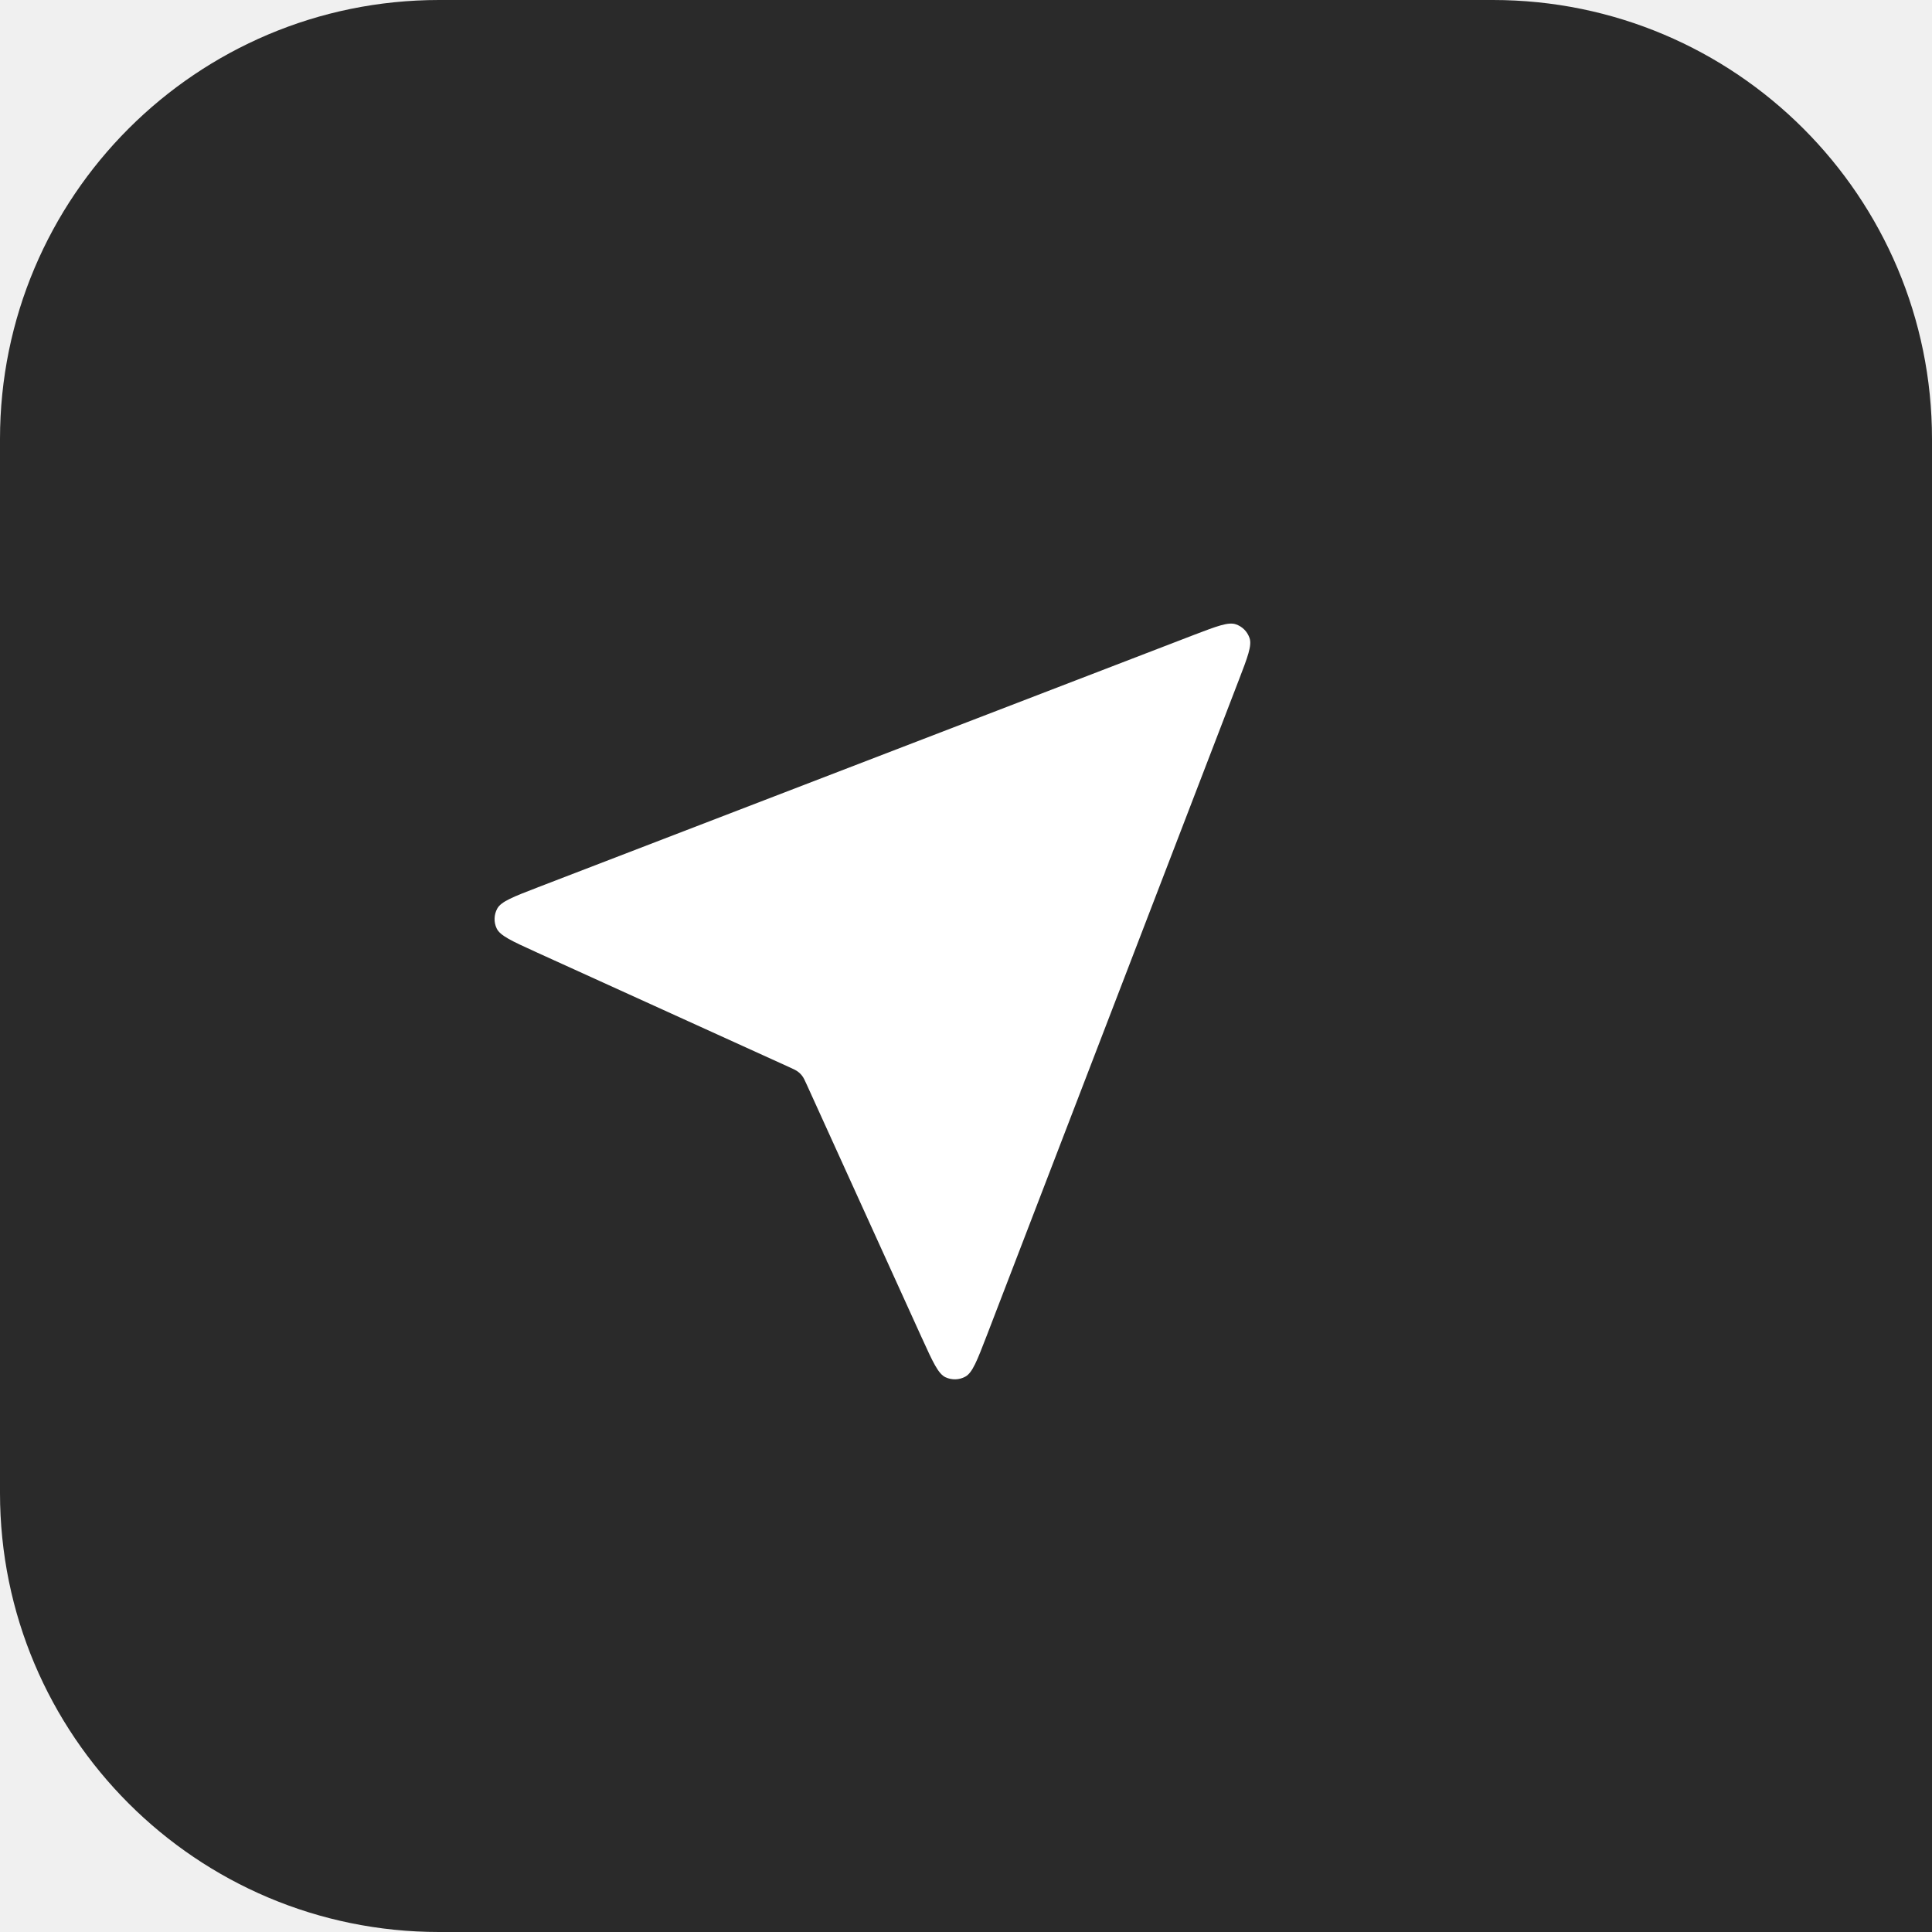
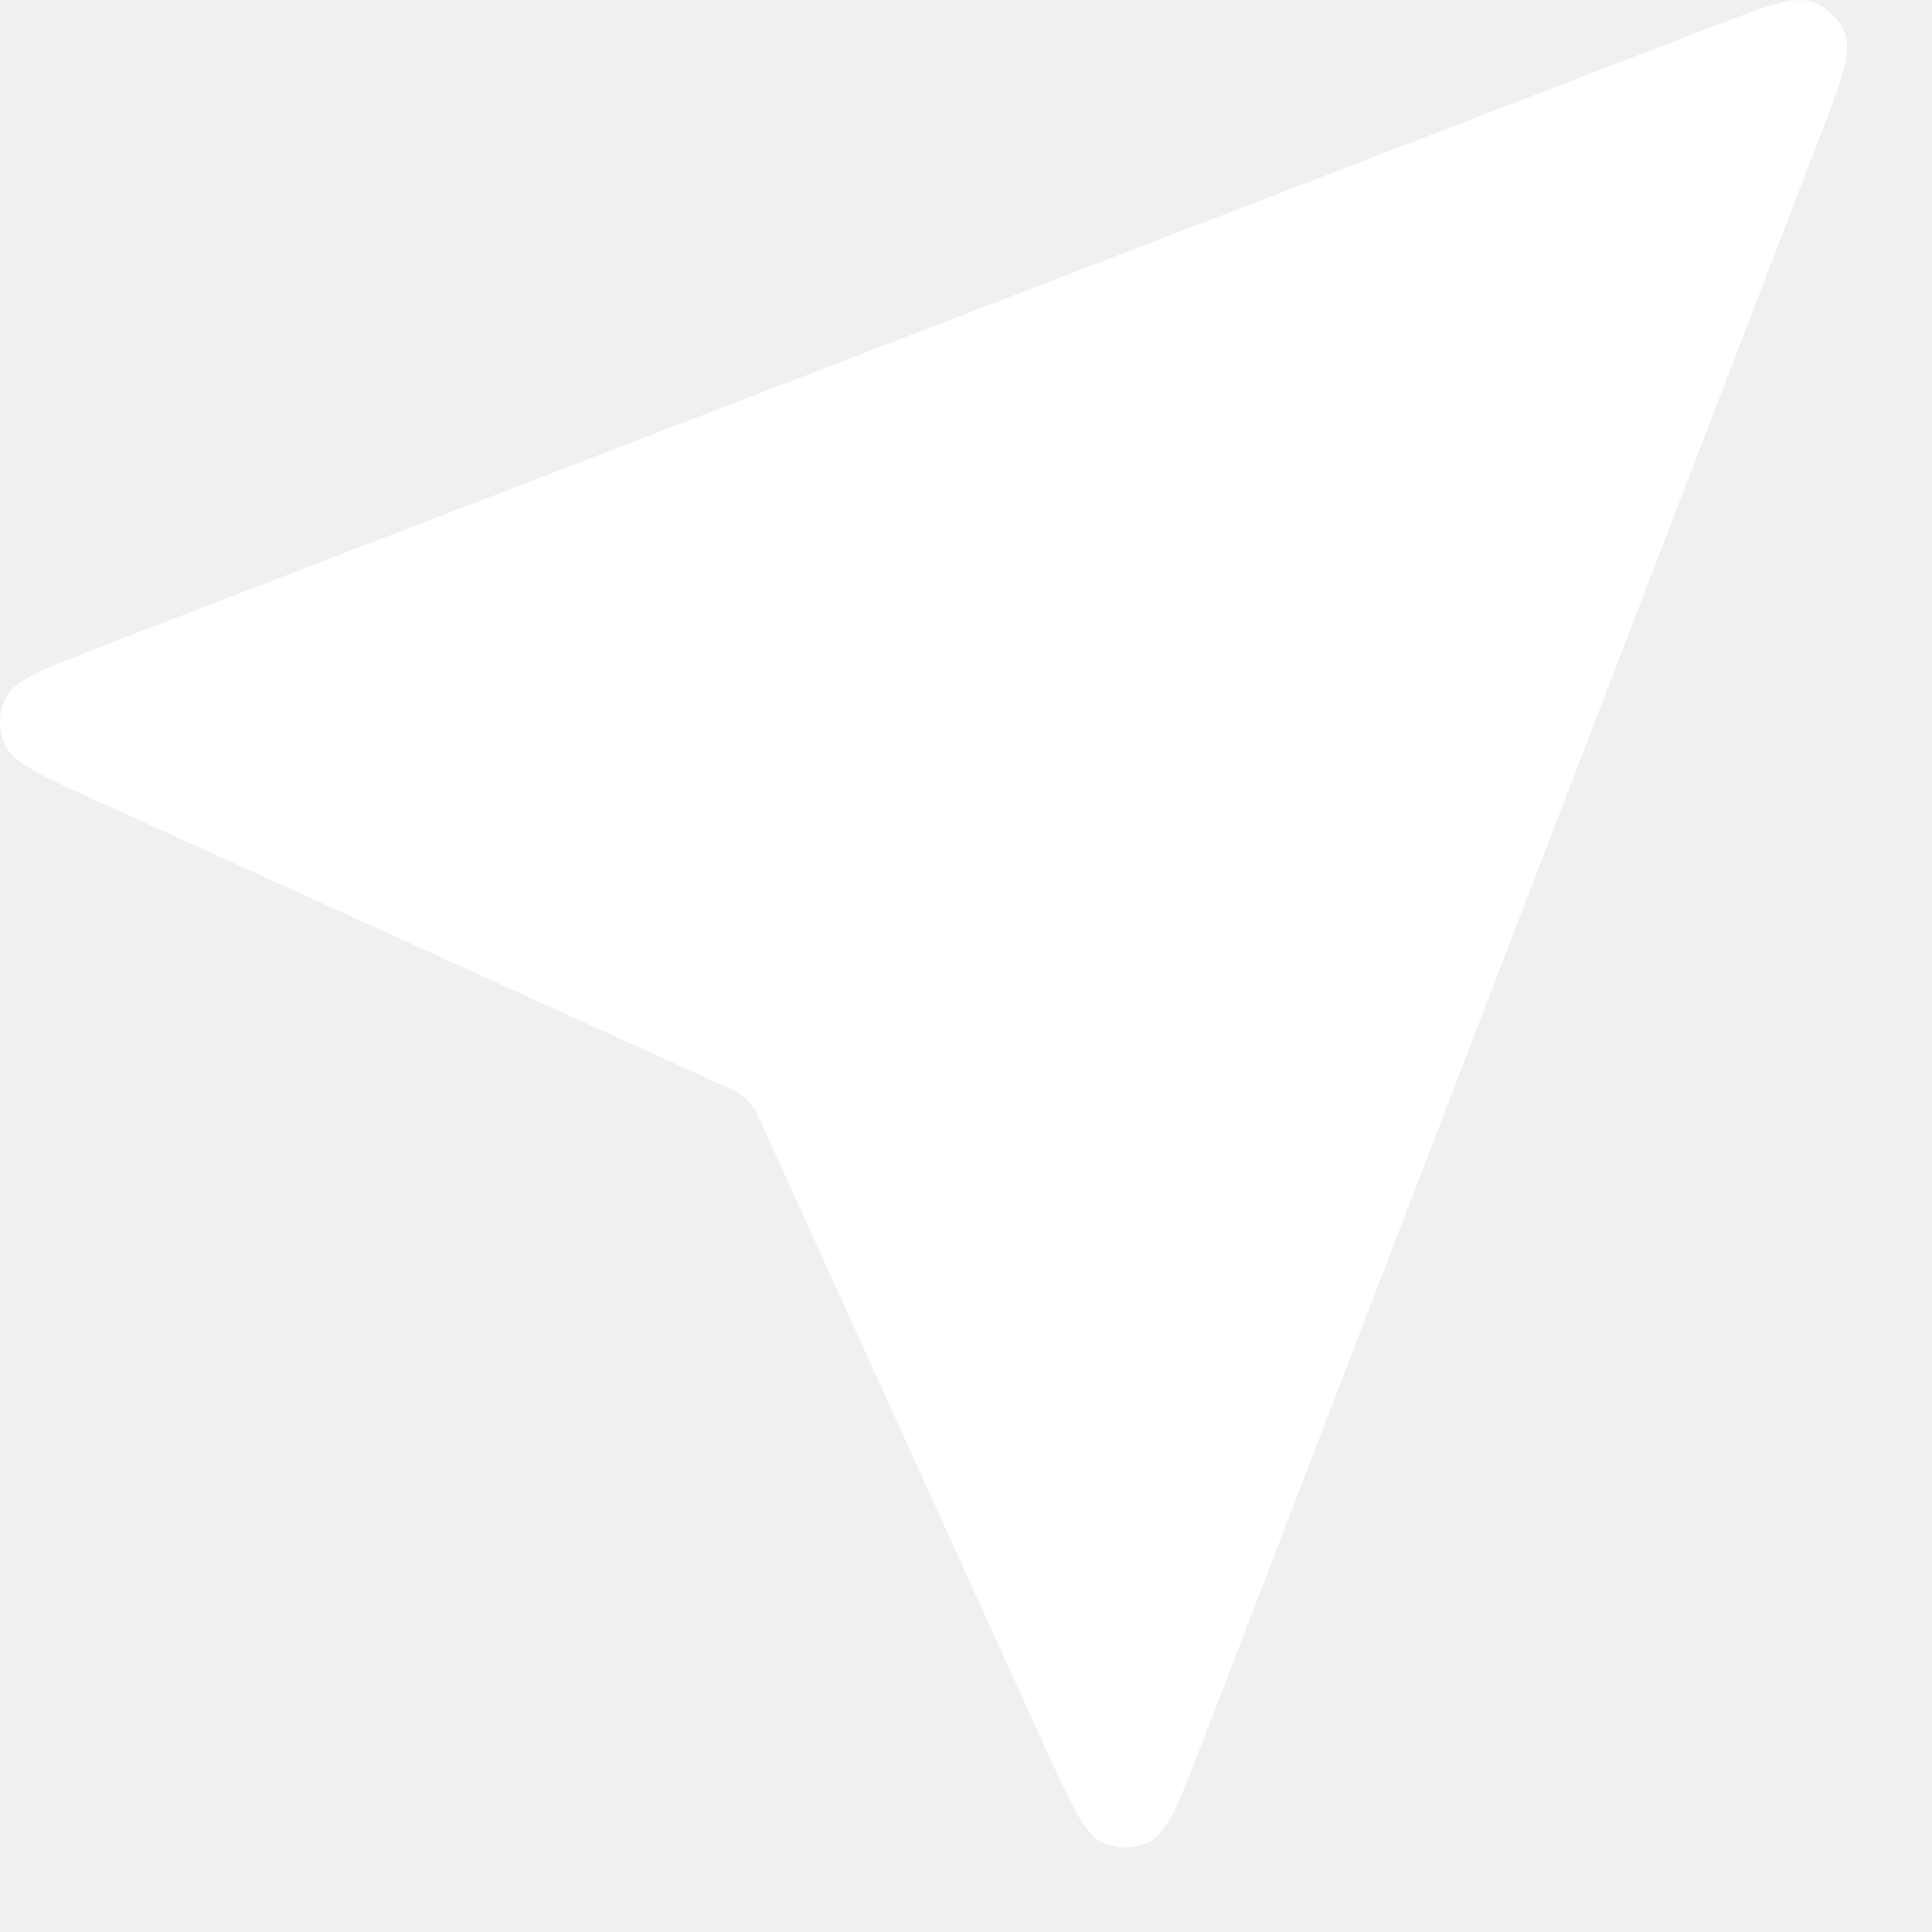
- <svg xmlns="http://www.w3.org/2000/svg" width="44" height="44" viewBox="0 0 44 44" fill="none">
-   <path d="M0 10C0 4.477 4.477 0 10 0H34C39.523 0 44 4.477 44 10V44H10C4.477 44 0 39.523 0 34V10Z" fill="#2A2A2A" />
-   <path d="M12.245 20.21L12.252 20.207L27.174 14.466L27.187 14.461C27.712 14.261 27.974 14.16 28.144 14.218C28.217 14.242 28.283 14.283 28.338 14.338C28.392 14.392 28.433 14.459 28.458 14.532C28.515 14.701 28.415 14.963 28.214 15.486L28.208 15.501L22.47 30.425L22.467 30.432C22.253 30.987 22.146 31.265 21.985 31.352C21.916 31.39 21.839 31.411 21.761 31.413C21.682 31.415 21.604 31.399 21.533 31.366C21.367 31.288 21.244 31.018 20.999 30.479L20.994 30.469L18.373 24.701C18.327 24.6 18.304 24.55 18.272 24.507C18.244 24.468 18.209 24.434 18.171 24.406C18.127 24.373 18.077 24.35 17.976 24.304L12.208 21.683L12.198 21.678C11.659 21.433 11.389 21.31 11.311 21.144C11.277 21.073 11.261 20.995 11.264 20.916C11.266 20.838 11.287 20.761 11.325 20.692C11.412 20.531 11.69 20.424 12.245 20.21Z" fill="white" />
+ <svg xmlns="http://www.w3.org/2000/svg" width="18" height="18" viewBox="0 0 18 18" fill="none">
+   <path d="M0.982 6.009L0.988 6.006L15.91 0.265L15.923 0.26C16.448 0.059 16.711 -0.041 16.88 0.016C16.953 0.041 17.02 0.082 17.074 0.137C17.129 0.191 17.17 0.257 17.194 0.33C17.252 0.5 17.151 0.762 16.951 1.285L16.945 1.3L11.206 16.224L11.203 16.23C10.989 16.785 10.882 17.064 10.722 17.151C10.653 17.189 10.576 17.209 10.497 17.212C10.419 17.214 10.341 17.198 10.27 17.165C10.104 17.087 9.981 16.817 9.736 16.278L9.731 16.268L7.11 10.5C7.064 10.399 7.04 10.349 7.009 10.306C6.98 10.267 6.946 10.233 6.907 10.204C6.864 10.172 6.813 10.149 6.712 10.103L0.944 7.481L0.934 7.477C0.396 7.232 0.125 7.108 0.047 6.943C0.014 6.872 -0.003 6.794 -4.70617e-05 6.715C0.002 6.637 0.023 6.56 0.061 6.491C0.149 6.33 0.427 6.223 0.982 6.009Z" fill="white" />
</svg>
